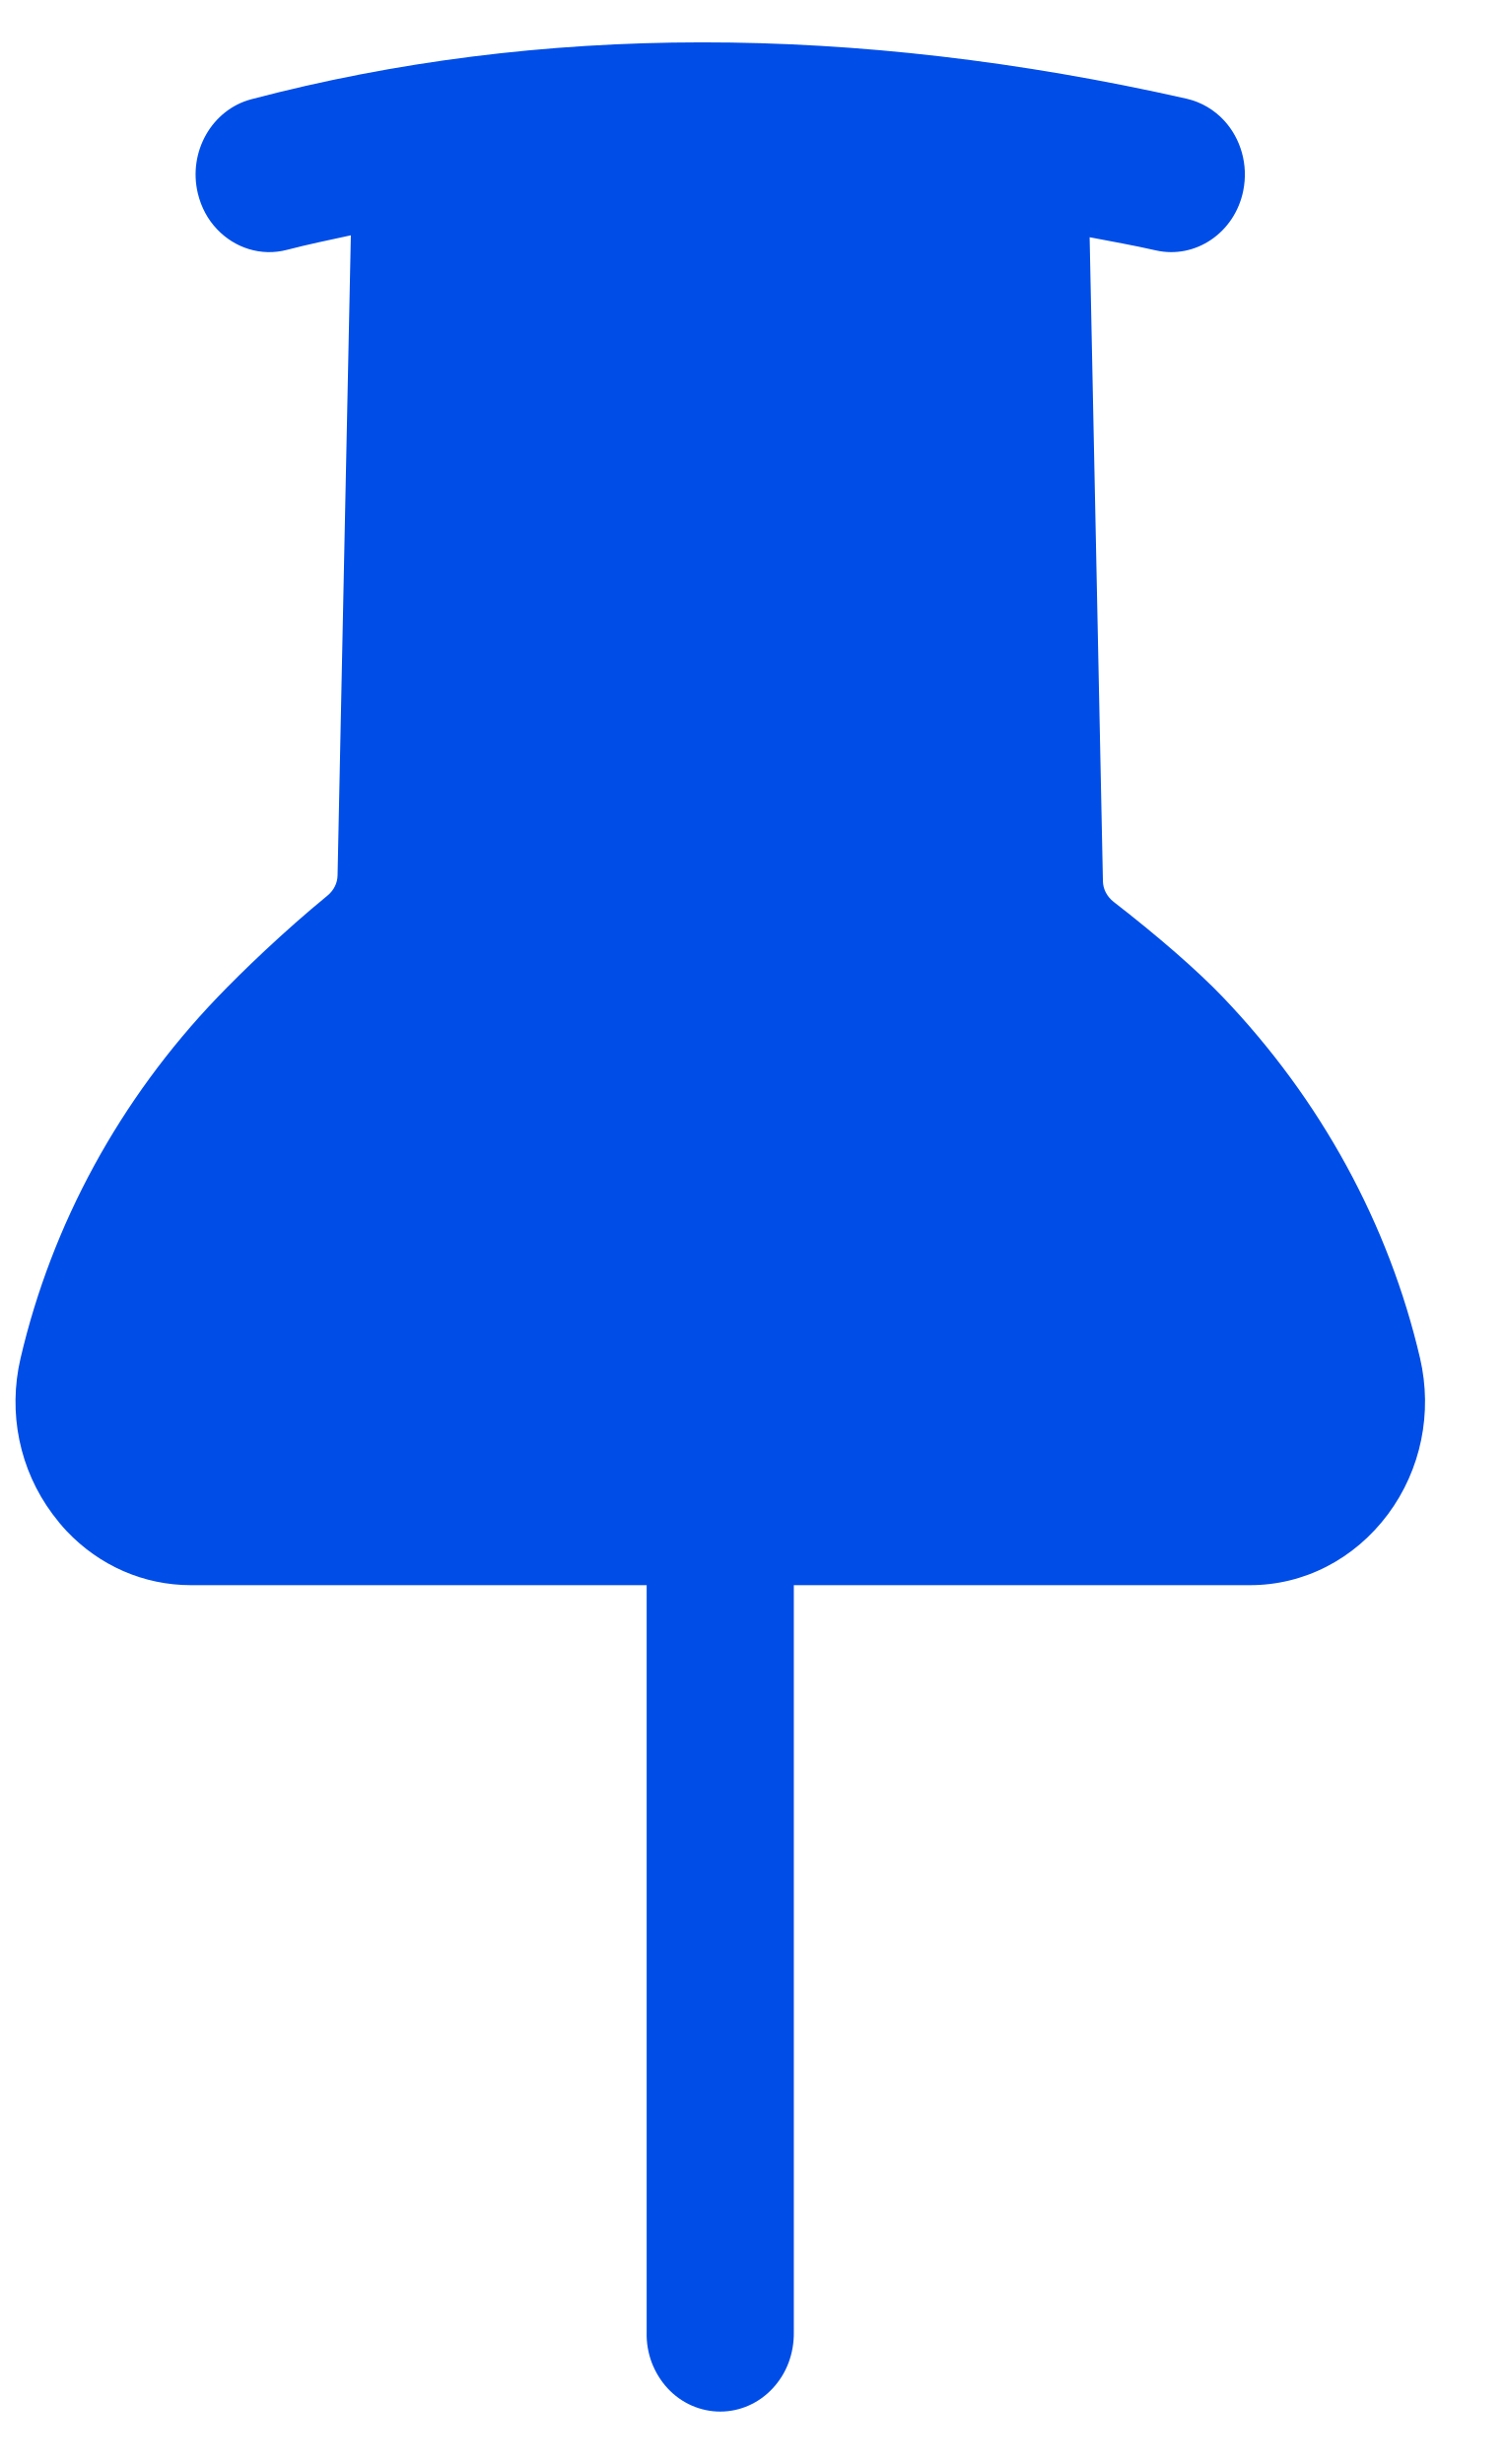
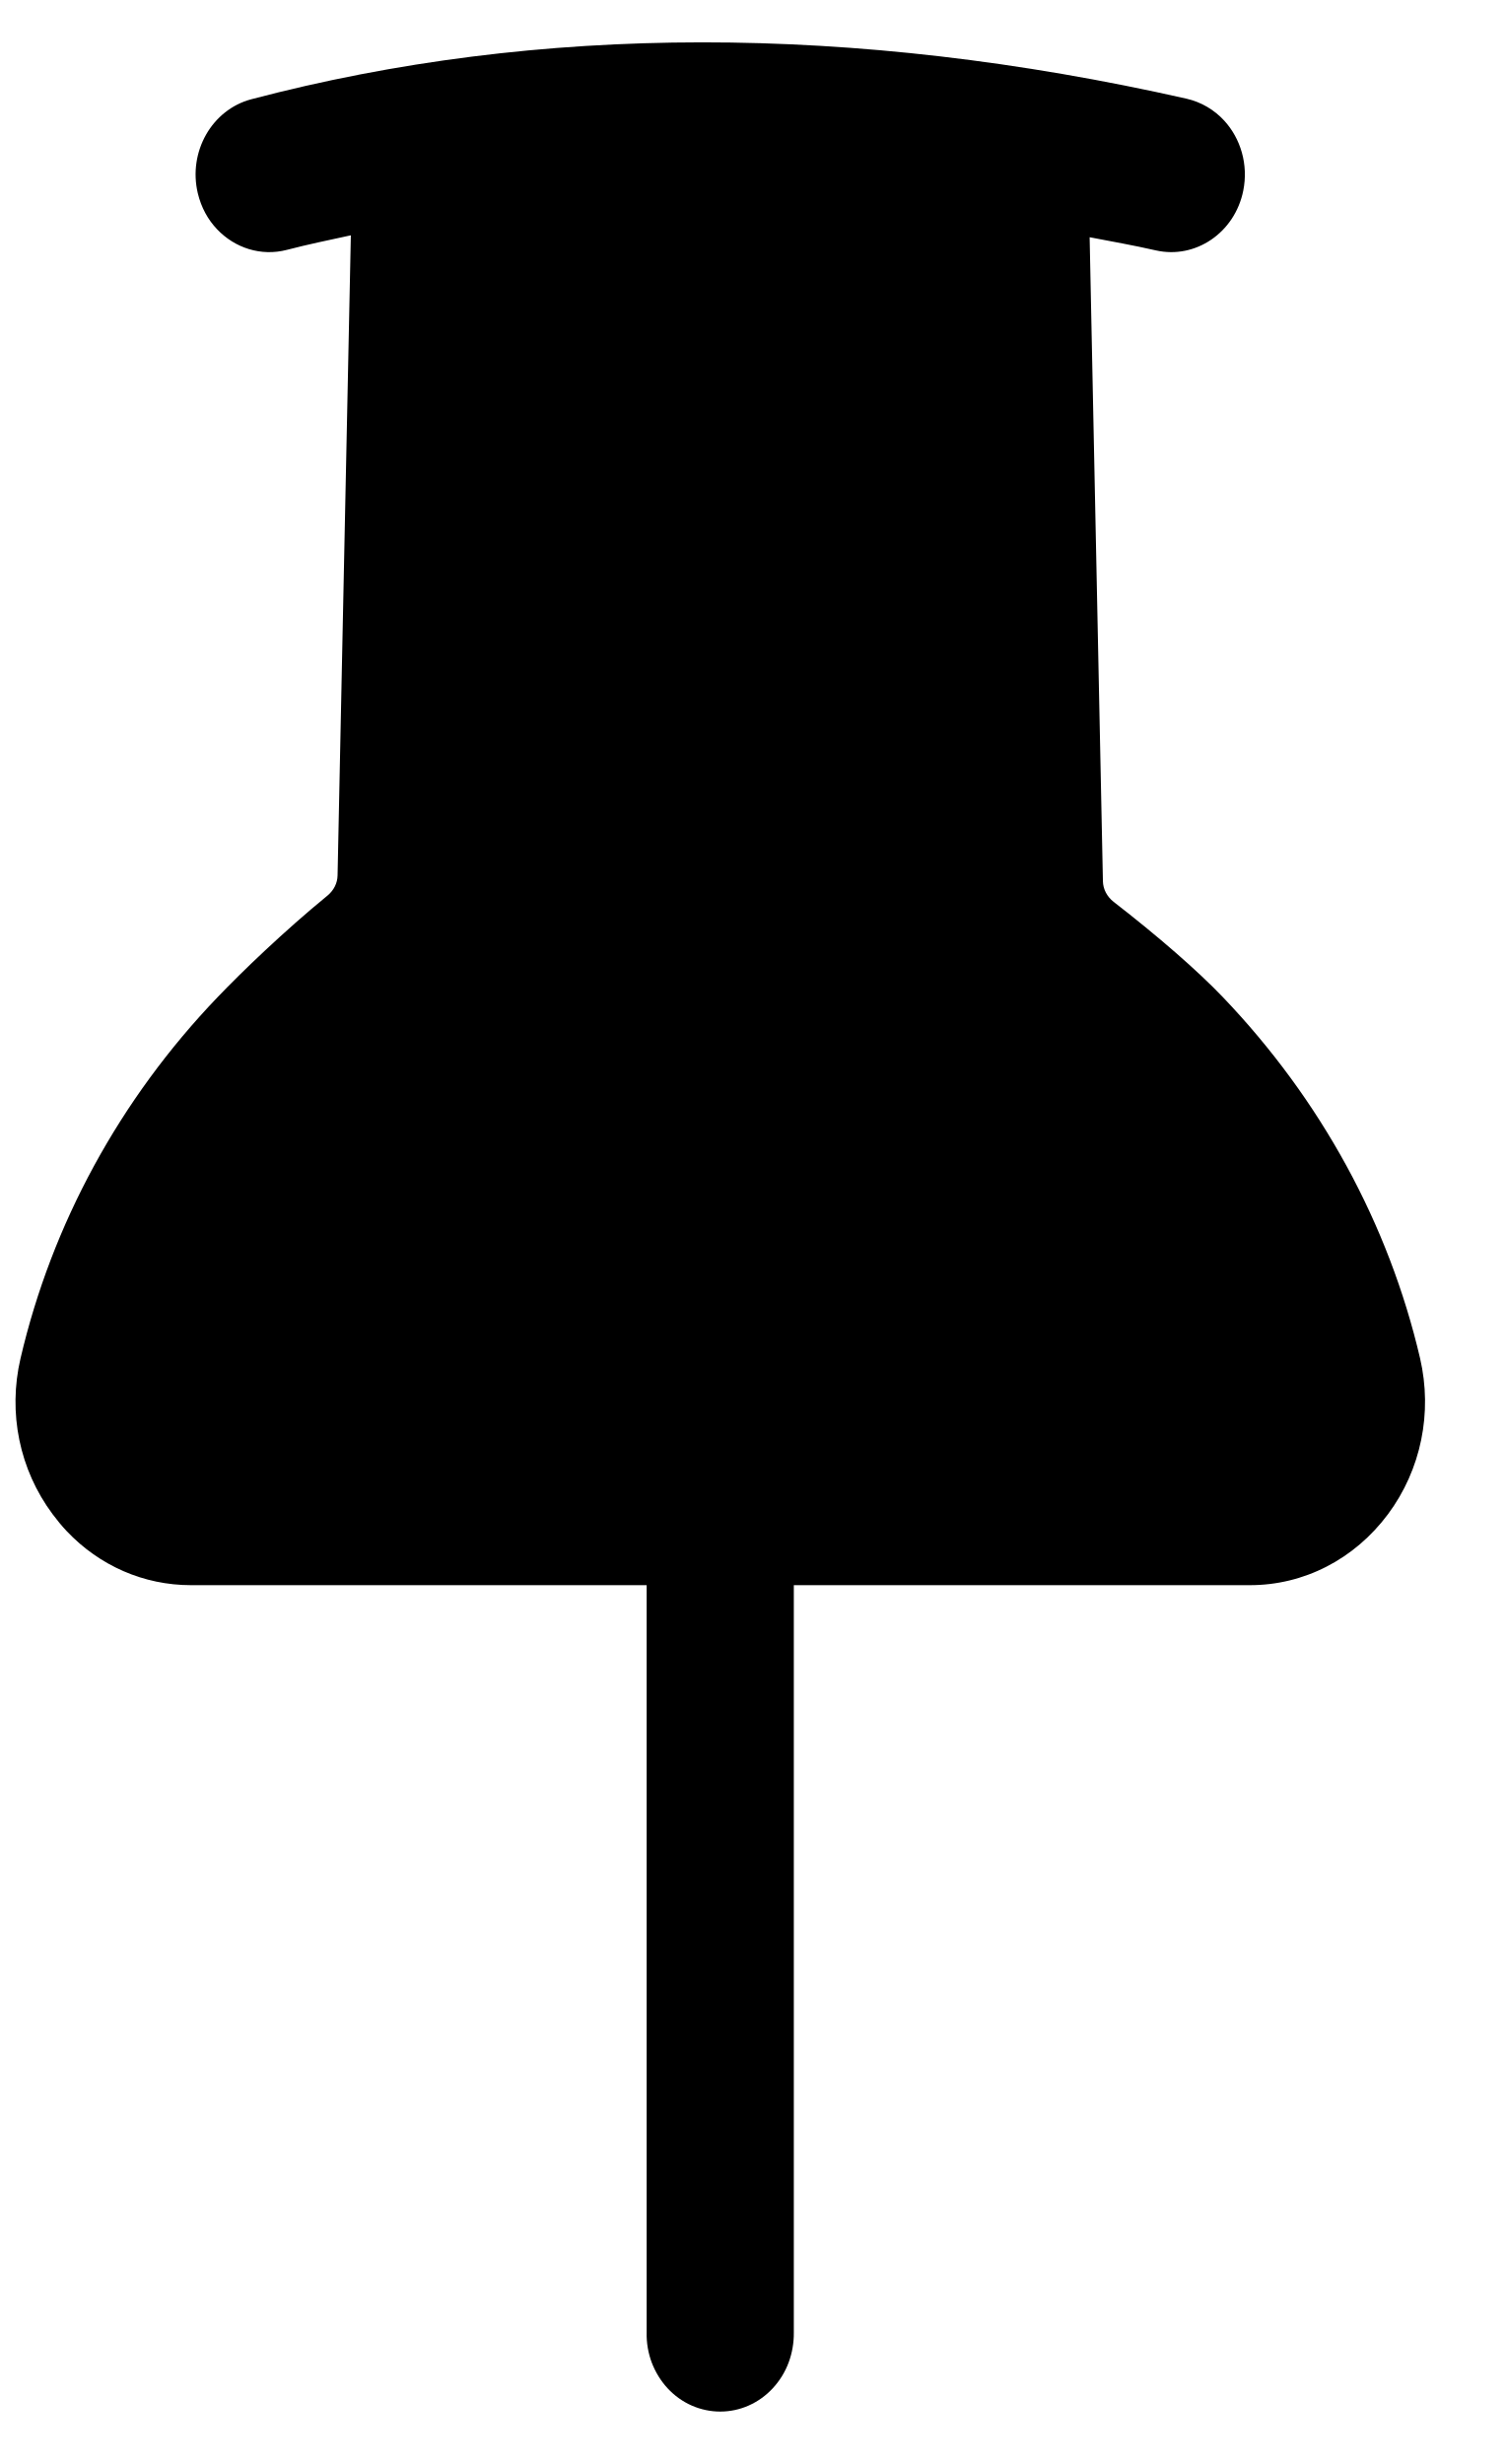
- <svg xmlns="http://www.w3.org/2000/svg" width="11" height="18" viewBox="0 0 11 18" fill="none">
-   <path d="M8.943 0.881C8.871 0.803 8.777 0.746 8.668 0.721C6.233 0.171 3.935 0.172 1.836 0.725C1.548 0.801 1.373 1.109 1.445 1.412C1.47 1.516 1.519 1.605 1.586 1.675C1.715 1.811 1.907 1.875 2.097 1.825C2.25 1.785 2.407 1.753 2.563 1.719L2.466 6.395C2.465 6.451 2.439 6.503 2.394 6.541C2.072 6.805 1.767 7.099 1.589 7.285C0.876 8.029 0.379 8.941 0.15 9.923C0.057 10.321 0.142 10.736 0.384 11.061C0.417 11.105 0.451 11.147 0.488 11.186C0.728 11.439 1.051 11.58 1.395 11.58L4.724 11.58L4.724 17.039C4.722 17.114 4.735 17.189 4.761 17.259C4.788 17.329 4.827 17.393 4.877 17.447C4.927 17.501 4.987 17.544 5.053 17.573C5.119 17.602 5.19 17.617 5.261 17.617C5.333 17.617 5.404 17.602 5.469 17.573C5.535 17.544 5.595 17.501 5.645 17.447C5.695 17.393 5.735 17.329 5.761 17.259C5.787 17.189 5.8 17.114 5.799 17.039L5.799 11.58L9.128 11.58C9.525 11.581 9.894 11.391 10.14 11.061C10.381 10.736 10.466 10.321 10.374 9.923C10.145 8.941 9.648 8.032 8.934 7.285C8.75 7.092 8.458 6.838 8.135 6.588C8.087 6.55 8.058 6.496 8.057 6.437L7.96 1.733C8.121 1.764 8.281 1.792 8.443 1.829C8.733 1.895 9.02 1.7 9.082 1.394C9.121 1.202 9.063 1.012 8.943 0.881Z" fill="#004DE7" />
+ <svg xmlns="http://www.w3.org/2000/svg" width="11" height="18" viewBox="0 0 11 18" fill="currentColor">
+   <path d="M8.943 0.881C8.871 0.803 8.777 0.746 8.668 0.721C6.233 0.171 3.935 0.172 1.836 0.725C1.548 0.801 1.373 1.109 1.445 1.412C1.47 1.516 1.519 1.605 1.586 1.675C1.715 1.811 1.907 1.875 2.097 1.825C2.25 1.785 2.407 1.753 2.563 1.719L2.466 6.395C2.465 6.451 2.439 6.503 2.394 6.541C2.072 6.805 1.767 7.099 1.589 7.285C0.876 8.029 0.379 8.941 0.15 9.923C0.057 10.321 0.142 10.736 0.384 11.061C0.417 11.105 0.451 11.147 0.488 11.186C0.728 11.439 1.051 11.58 1.395 11.58L4.724 11.58L4.724 17.039C4.722 17.114 4.735 17.189 4.761 17.259C4.788 17.329 4.827 17.393 4.877 17.447C4.927 17.501 4.987 17.544 5.053 17.573C5.119 17.602 5.19 17.617 5.261 17.617C5.333 17.617 5.404 17.602 5.469 17.573C5.535 17.544 5.595 17.501 5.645 17.447C5.695 17.393 5.735 17.329 5.761 17.259C5.787 17.189 5.8 17.114 5.799 17.039L5.799 11.58L9.128 11.58C9.525 11.581 9.894 11.391 10.14 11.061C10.381 10.736 10.466 10.321 10.374 9.923C10.145 8.941 9.648 8.032 8.934 7.285C8.75 7.092 8.458 6.838 8.135 6.588C8.087 6.55 8.058 6.496 8.057 6.437L7.96 1.733C8.121 1.764 8.281 1.792 8.443 1.829C8.733 1.895 9.02 1.7 9.082 1.394C9.121 1.202 9.063 1.012 8.943 0.881Z" />
</svg>
